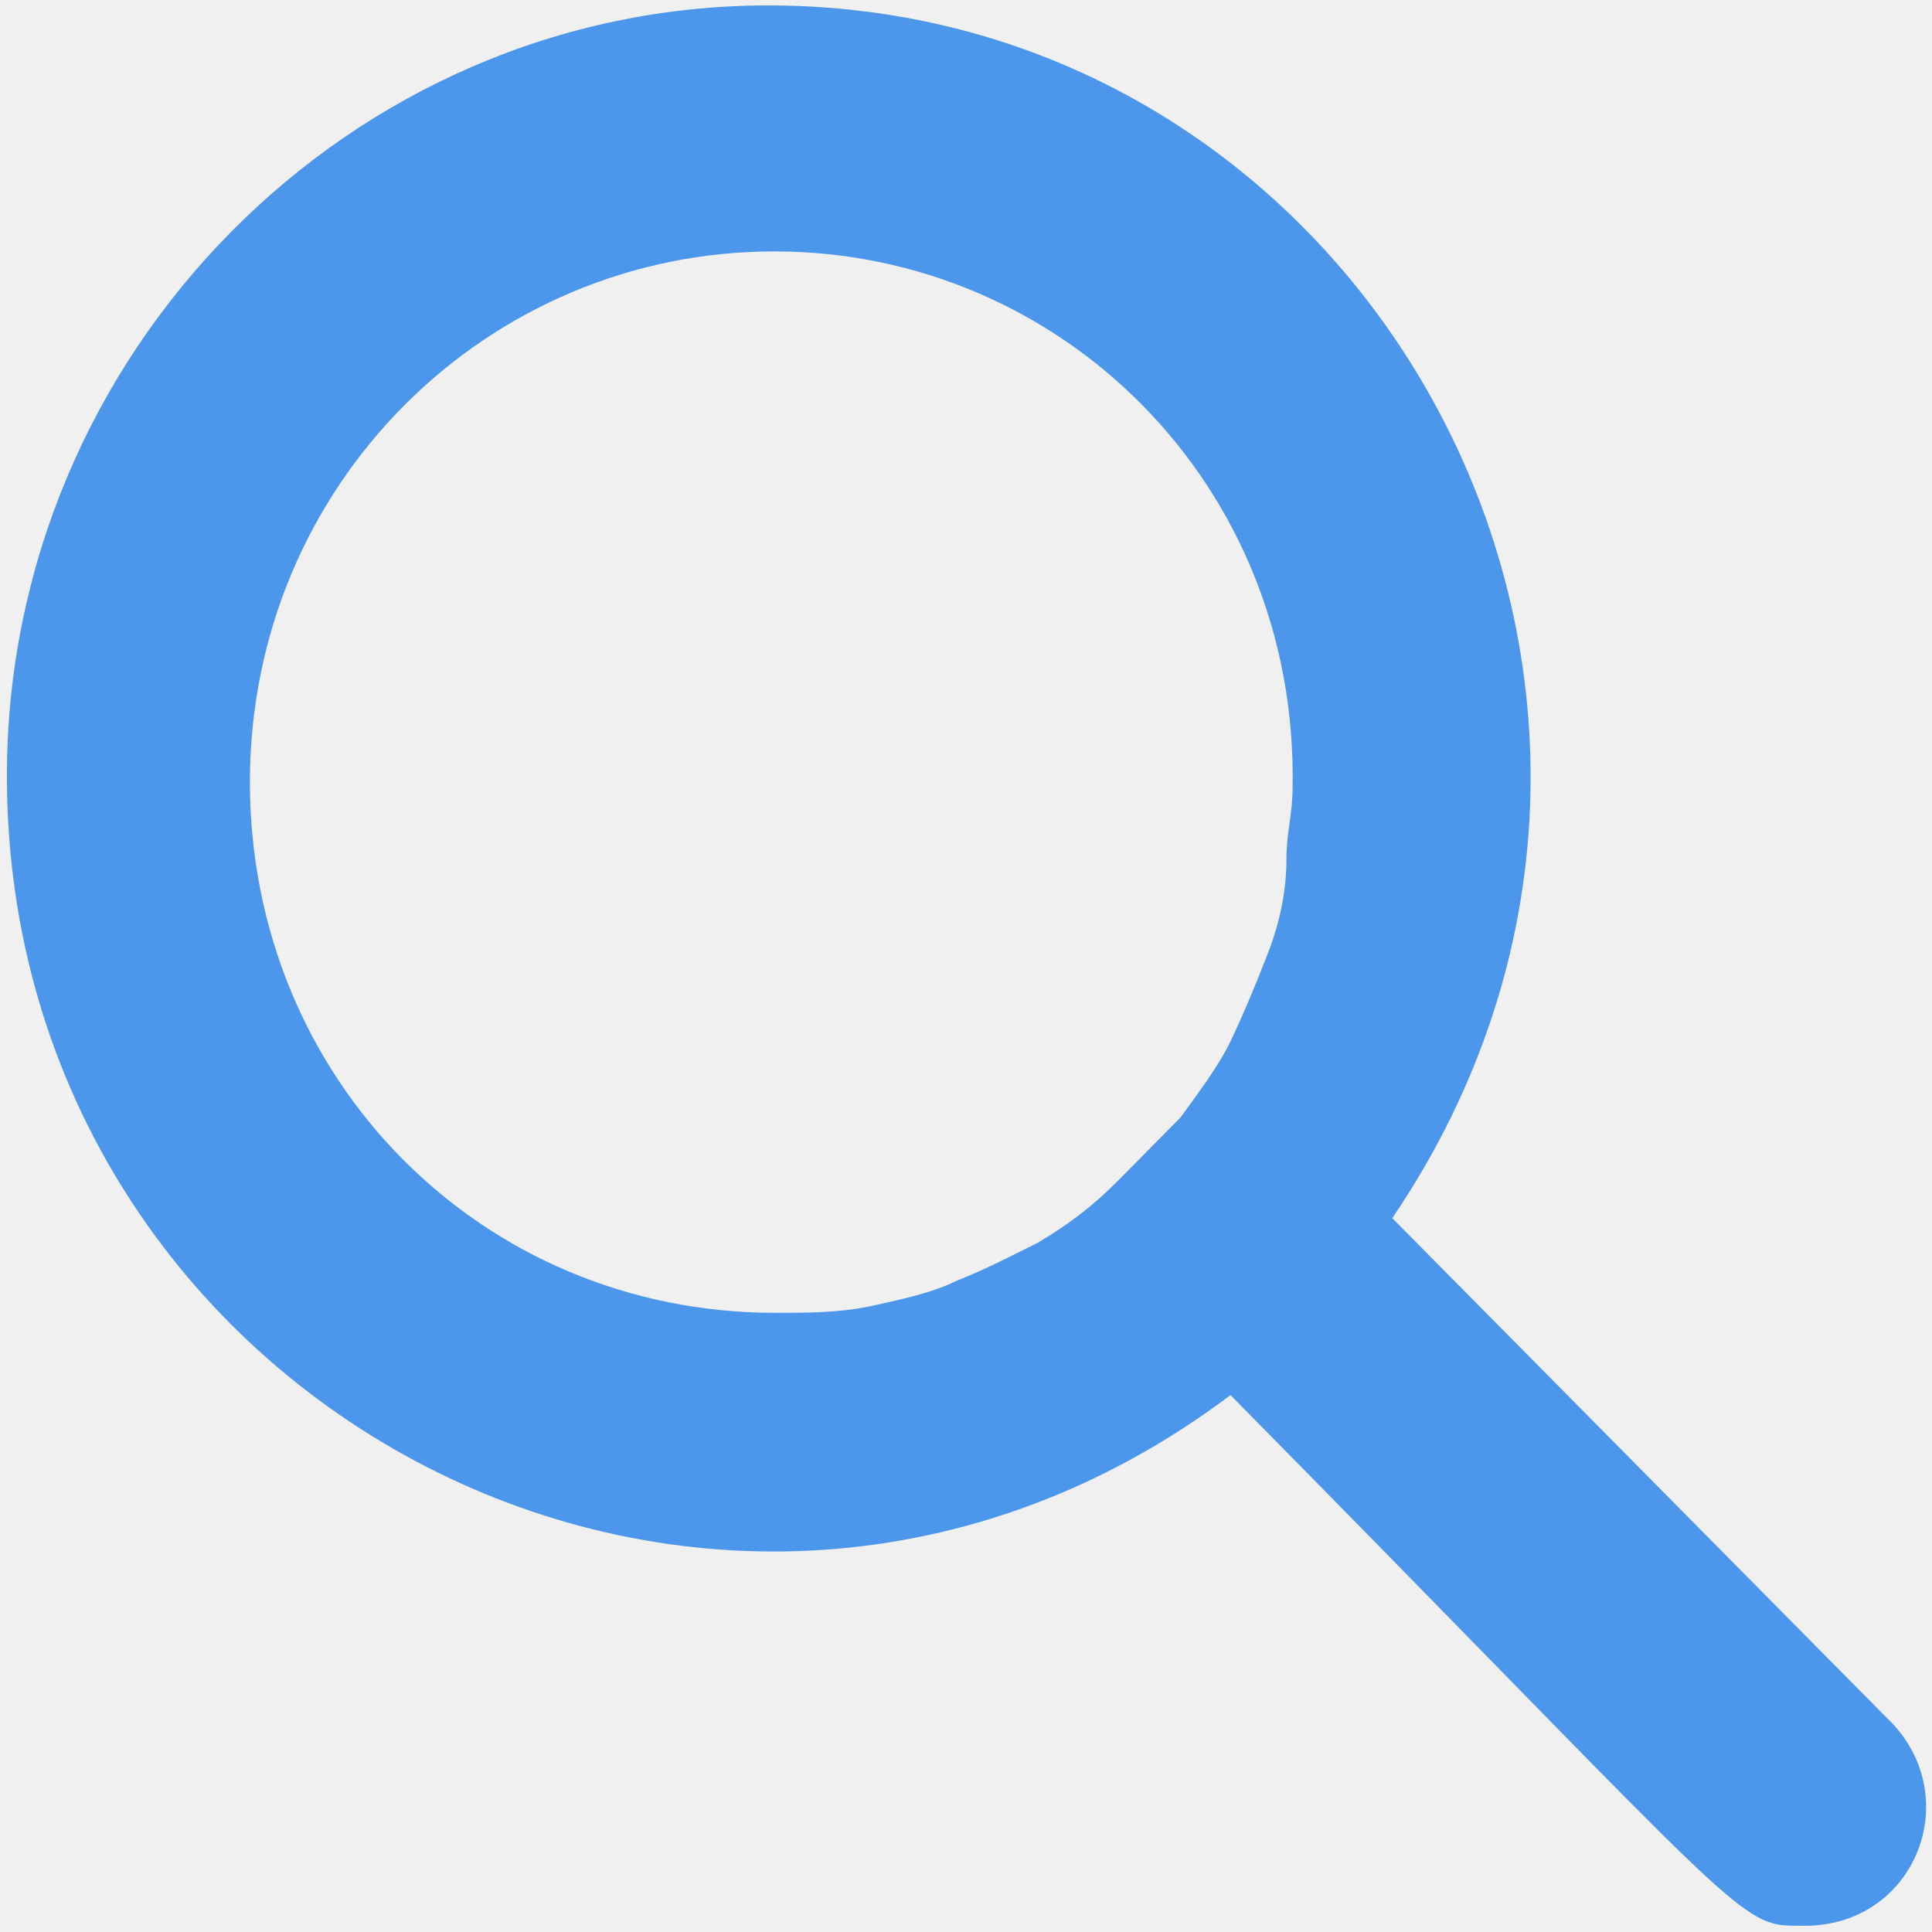
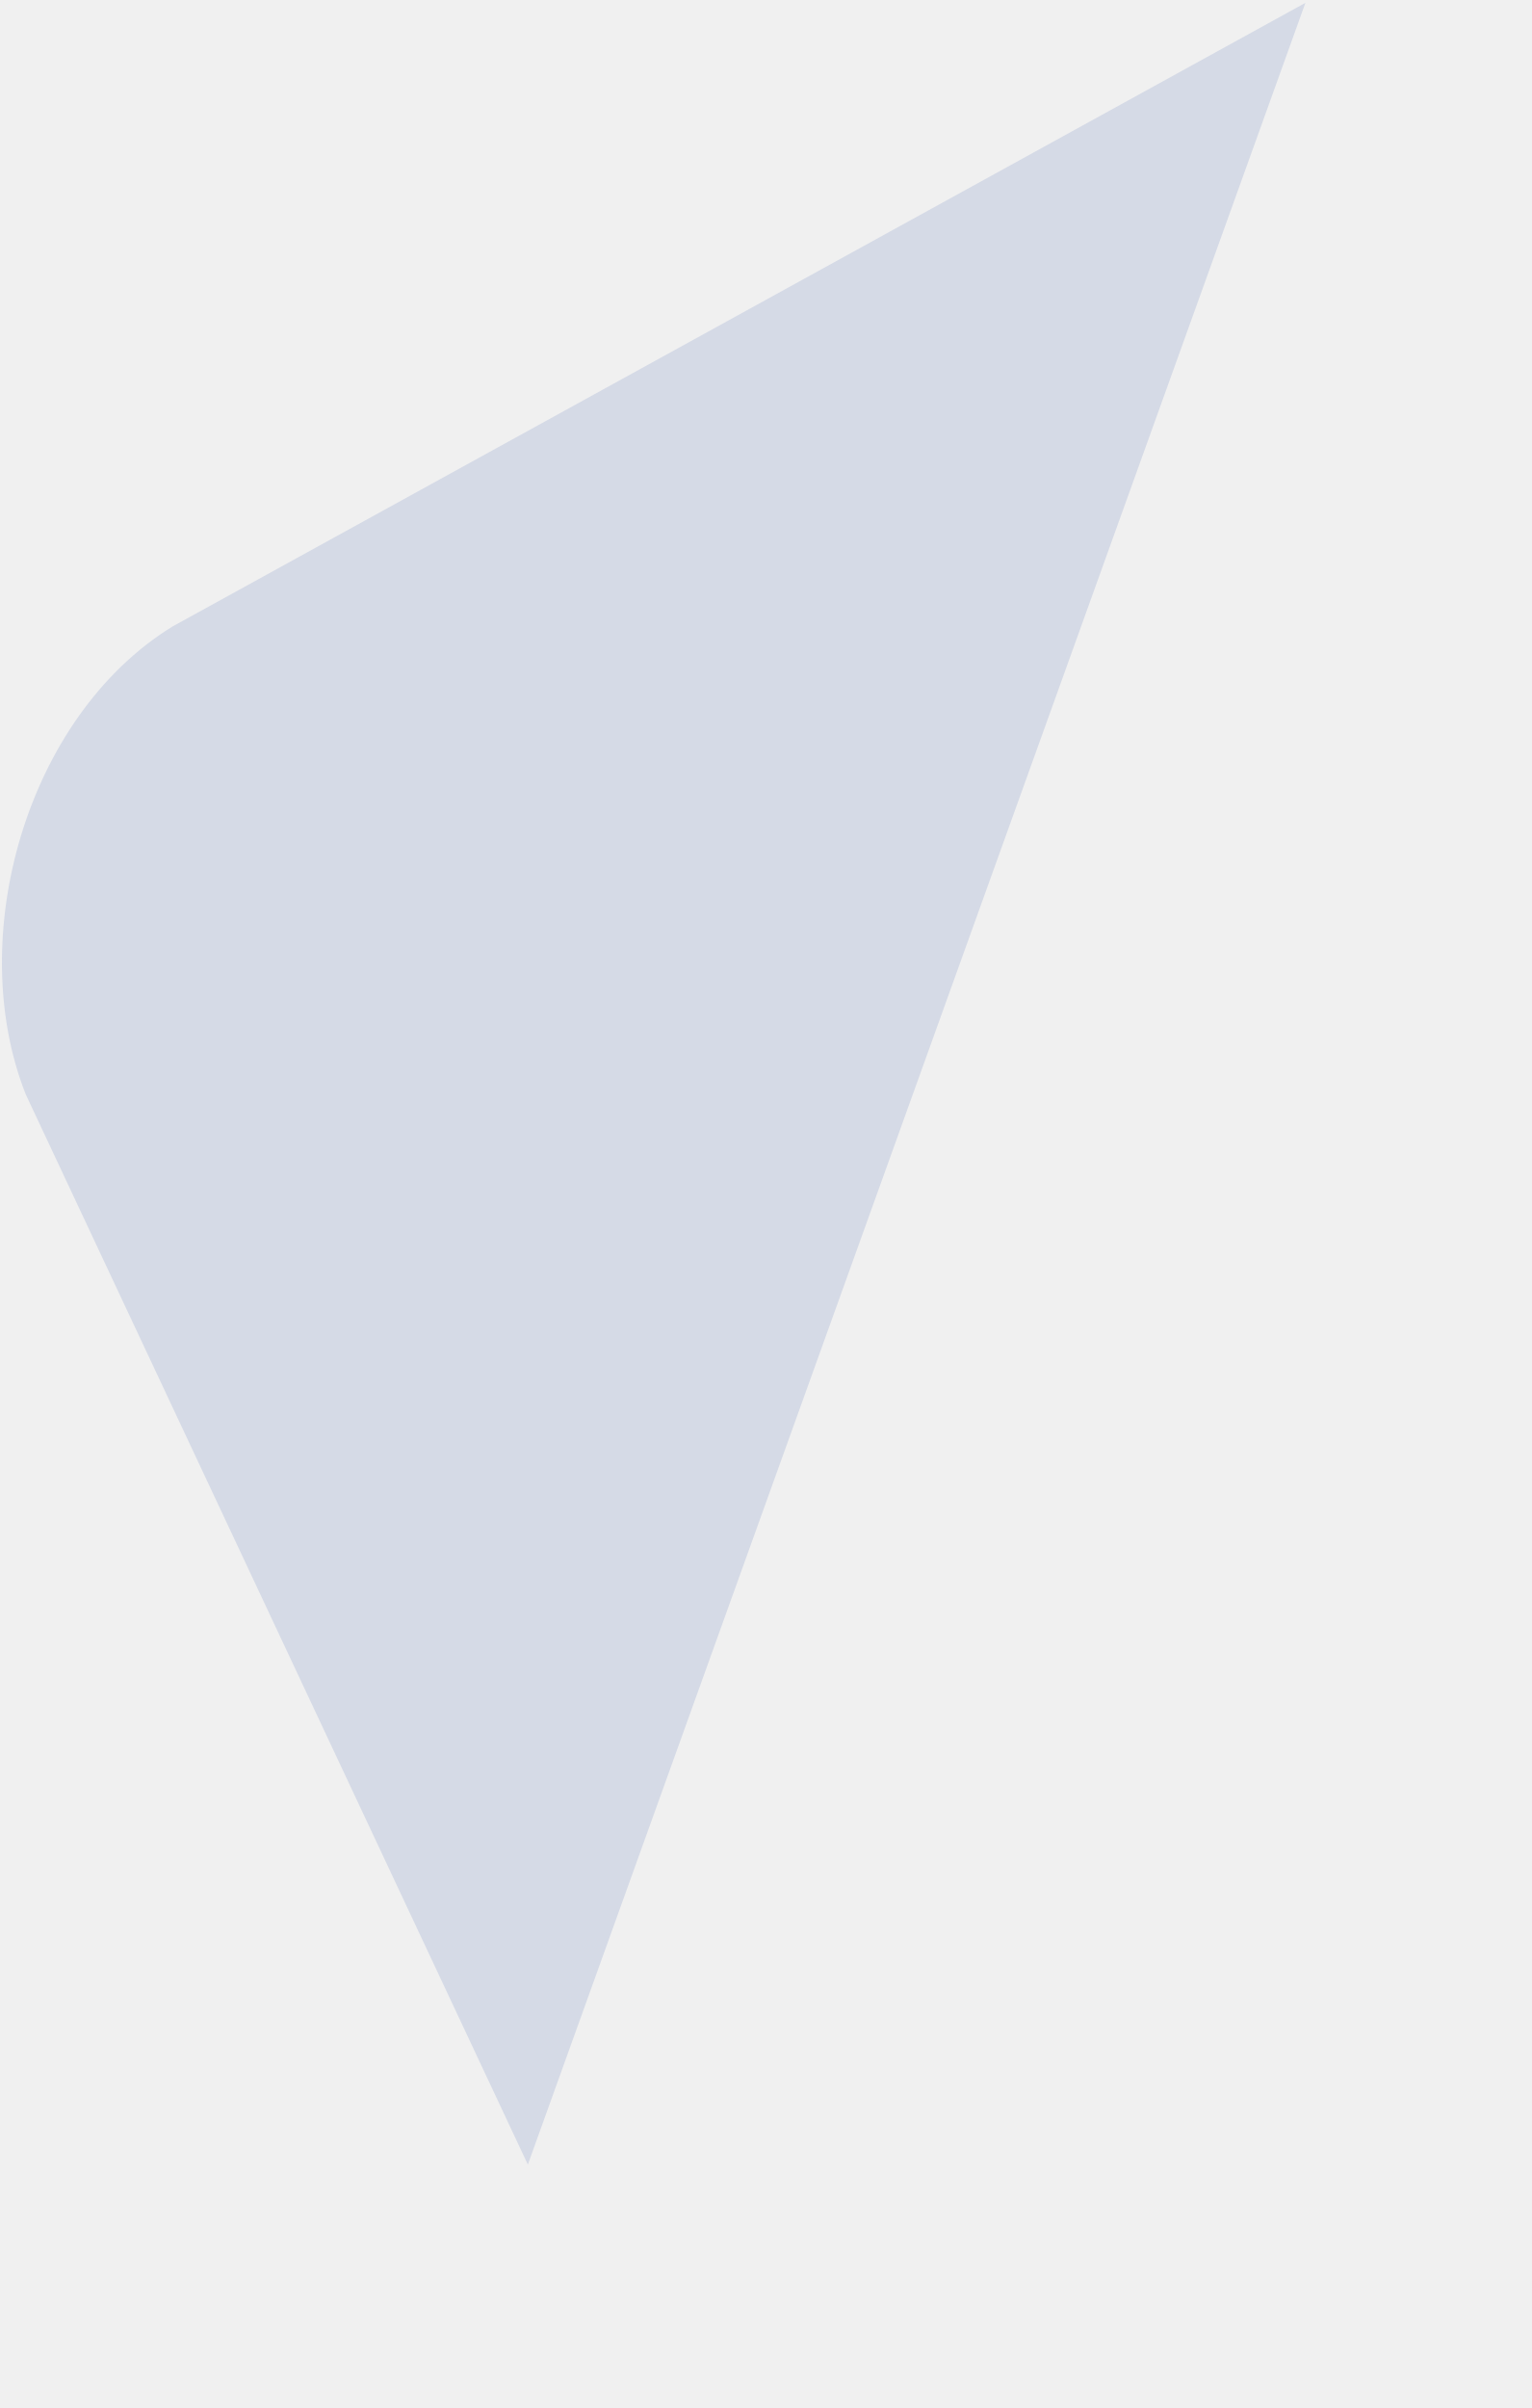
- <svg xmlns="http://www.w3.org/2000/svg" version="1.1" width="31px" height="31px">
+ <svg xmlns="http://www.w3.org/2000/svg" version="1.1" width="7px" height="11px">
  <defs>
    <pattern id="BGPattern" patternUnits="userSpaceOnUse" alignment="0 0" imageRepeat="None" />
-     <mask fill="white" id="Clip146">
-       <path d="M 19.744 22.385  C 27.137 29.88  27.802 30.776  28.577 30.888  C 28.687 30.9  28.81 30.9  28.958 30.9  C 30.766 30.9  31.566 28.771  30.262 27.551  L 22.34 19.546  C 28.048 11.13  22.044 0.087  12.326 0.087  C 5.622 0.087  0.111 5.665  0.111 12.45  C 0.111 22.584  11.527 28.572  19.744 22.385  Z M 12.437 21.065  C 7.725 21.065  4.01 17.318  4.01 12.549  C 4.01 7.781  7.812 4.034  12.425 4.034  C 17.025 4.034  20.839 7.781  20.74 12.649  C 20.74 13.06  20.642 13.359  20.642 13.769  C 20.642 14.28  20.544 14.778  20.347 15.288  C 20.15 15.799  19.941 16.297  19.744 16.708  C 19.547 17.118  19.24 17.517  18.944 17.928  C 18.649 18.227  18.243 18.637  17.948 18.936  C 17.542 19.347  17.148 19.646  16.644 19.945  C 16.238 20.144  15.844 20.355  15.34 20.555  C 14.934 20.754  14.442 20.853  13.938 20.965  C 13.433 21.065  12.941 21.065  12.437 21.065  Z " fill-rule="evenodd" />
-     </mask>
  </defs>
-   <g transform="matrix(1 0 0 1 -211 -86 )">
-     <path d="M 19.744 22.385  C 27.137 29.88  27.802 30.776  28.577 30.888  C 28.687 30.9  28.81 30.9  28.958 30.9  C 30.766 30.9  31.566 28.771  30.262 27.551  L 22.34 19.546  C 28.048 11.13  22.044 0.087  12.326 0.087  C 5.622 0.087  0.111 5.665  0.111 12.45  C 0.111 22.584  11.527 28.572  19.744 22.385  Z M 12.437 21.065  C 7.725 21.065  4.01 17.318  4.01 12.549  C 4.01 7.781  7.812 4.034  12.425 4.034  C 17.025 4.034  20.839 7.781  20.74 12.649  C 20.74 13.06  20.642 13.359  20.642 13.769  C 20.642 14.28  20.544 14.778  20.347 15.288  C 20.15 15.799  19.941 16.297  19.744 16.708  C 19.547 17.118  19.24 17.517  18.944 17.928  C 18.649 18.227  18.243 18.637  17.948 18.936  C 17.542 19.347  17.148 19.646  16.644 19.945  C 16.238 20.144  15.844 20.355  15.34 20.555  C 14.934 20.754  14.442 20.853  13.938 20.965  C 13.433 21.065  12.941 21.065  12.437 21.065  Z " fill-rule="nonzero" fill="rgba(76, 150, 236, 1)" stroke="none" transform="matrix(1 0 0 1 211 86 )" class="fill" />
-     <path d="M 19.744 22.385  C 27.137 29.88  27.802 30.776  28.577 30.888  C 28.687 30.9  28.81 30.9  28.958 30.9  C 30.766 30.9  31.566 28.771  30.262 27.551  L 22.34 19.546  C 28.048 11.13  22.044 0.087  12.326 0.087  C 5.622 0.087  0.111 5.665  0.111 12.45  C 0.111 22.584  11.527 28.572  19.744 22.385  Z " stroke-width="0" stroke-dasharray="0" stroke="rgba(255, 255, 255, 0)" fill="none" transform="matrix(1 0 0 1 211 86 )" class="stroke" mask="url(#Clip146)" />
-     <path d="M 12.437 21.065  C 7.725 21.065  4.01 17.318  4.01 12.549  C 4.01 7.781  7.812 4.034  12.425 4.034  C 17.025 4.034  20.839 7.781  20.74 12.649  C 20.74 13.06  20.642 13.359  20.642 13.769  C 20.642 14.28  20.544 14.778  20.347 15.288  C 20.15 15.799  19.941 16.297  19.744 16.708  C 19.547 17.118  19.24 17.517  18.944 17.928  C 18.649 18.227  18.243 18.637  17.948 18.936  C 17.542 19.347  17.148 19.646  16.644 19.945  C 16.238 20.144  15.844 20.355  15.34 20.555  C 14.934 20.754  14.442 20.853  13.938 20.965  C 13.433 21.065  12.941 21.065  12.437 21.065  Z " stroke-width="0" stroke-dasharray="0" stroke="rgba(255, 255, 255, 0)" fill="none" transform="matrix(1 0 0 1 211 86 )" class="stroke" mask="url(#Clip146)" />
+   <g transform="matrix(1 0 0 1 -246 -80 )">
+     <path d="M 2.412 9.888  L 5.965 0.013  L 0.788 2.862  C 0.118 3.275  -0.165 4.287  0.118 5  L 2.412 9.888  Z " fill-rule="nonzero" fill="rgba(213, 218, 230, 1)" stroke="none" transform="matrix(1 0 0 1 246 80 )" class="fill" />
+     <path d="M 5.965 0.013  L 0.788 2.862  C 0.118 3.275  -0.165 4.287  0.118 5  L 2.412 9.888  " stroke-width="0" stroke-dasharray="0" stroke="rgba(255, 255, 255, 0)" fill="none" transform="matrix(1 0 0 1 246 80 )" class="stroke" />
  </g>
</svg>
